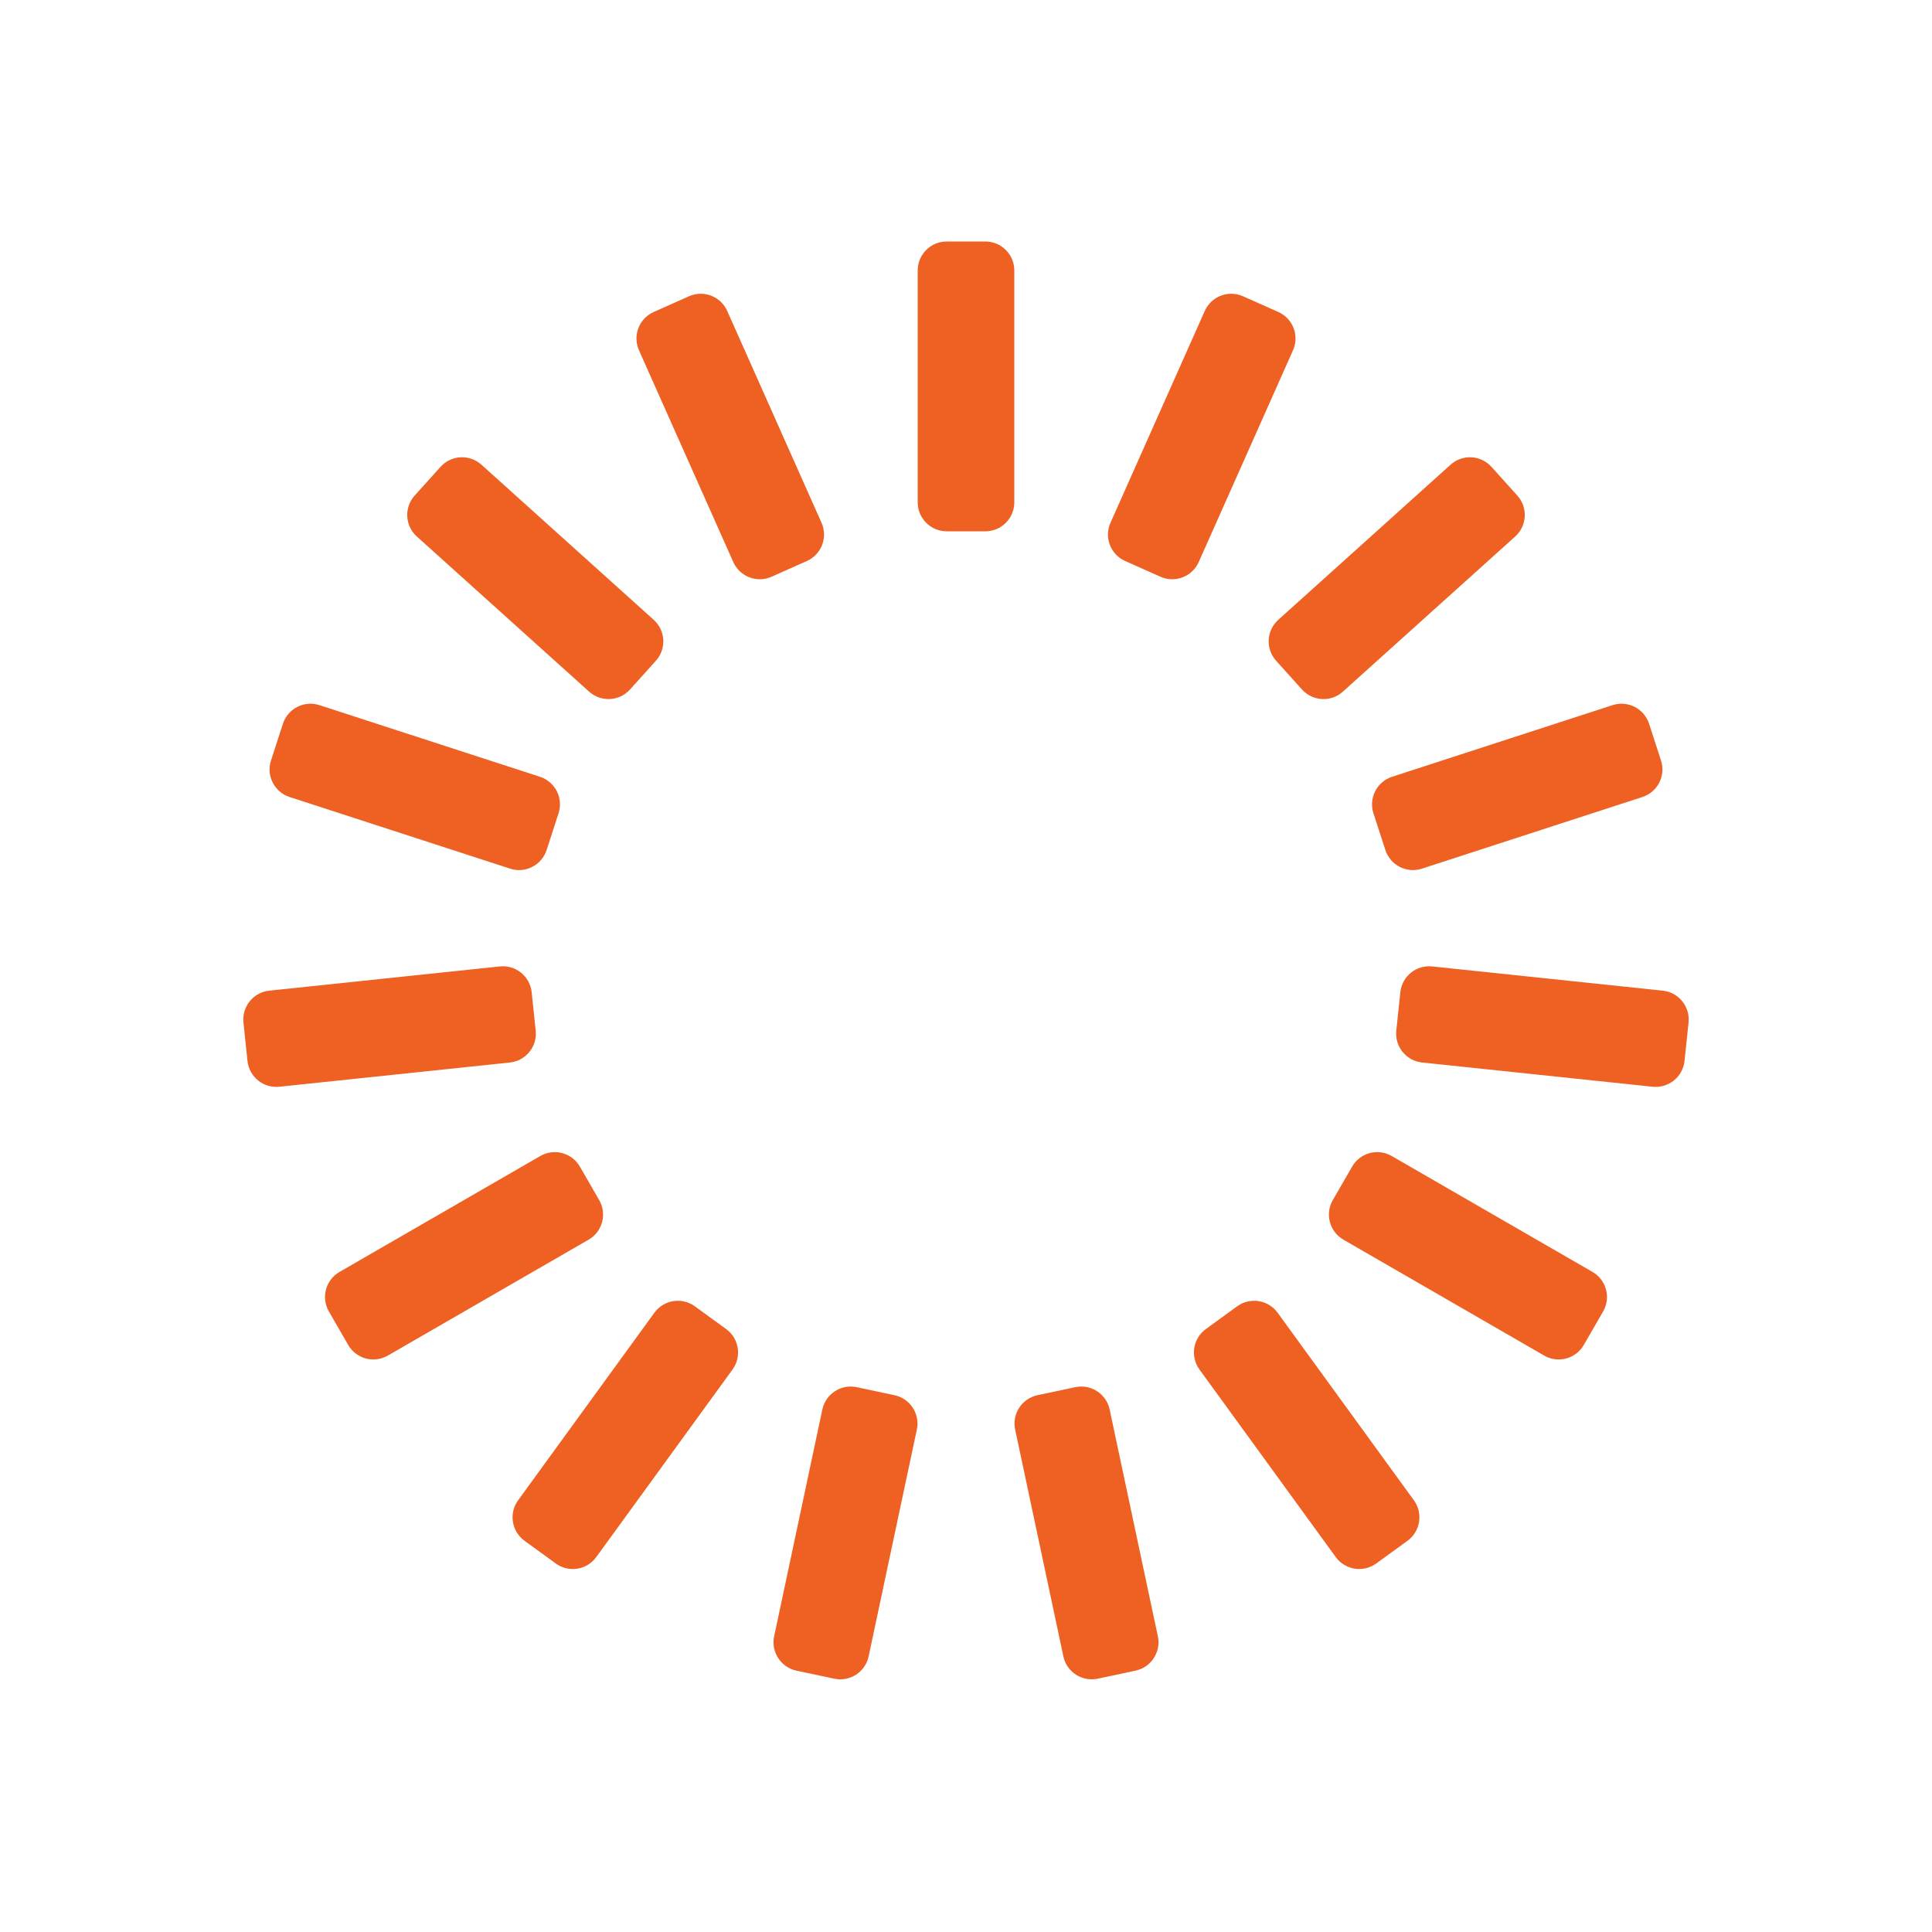
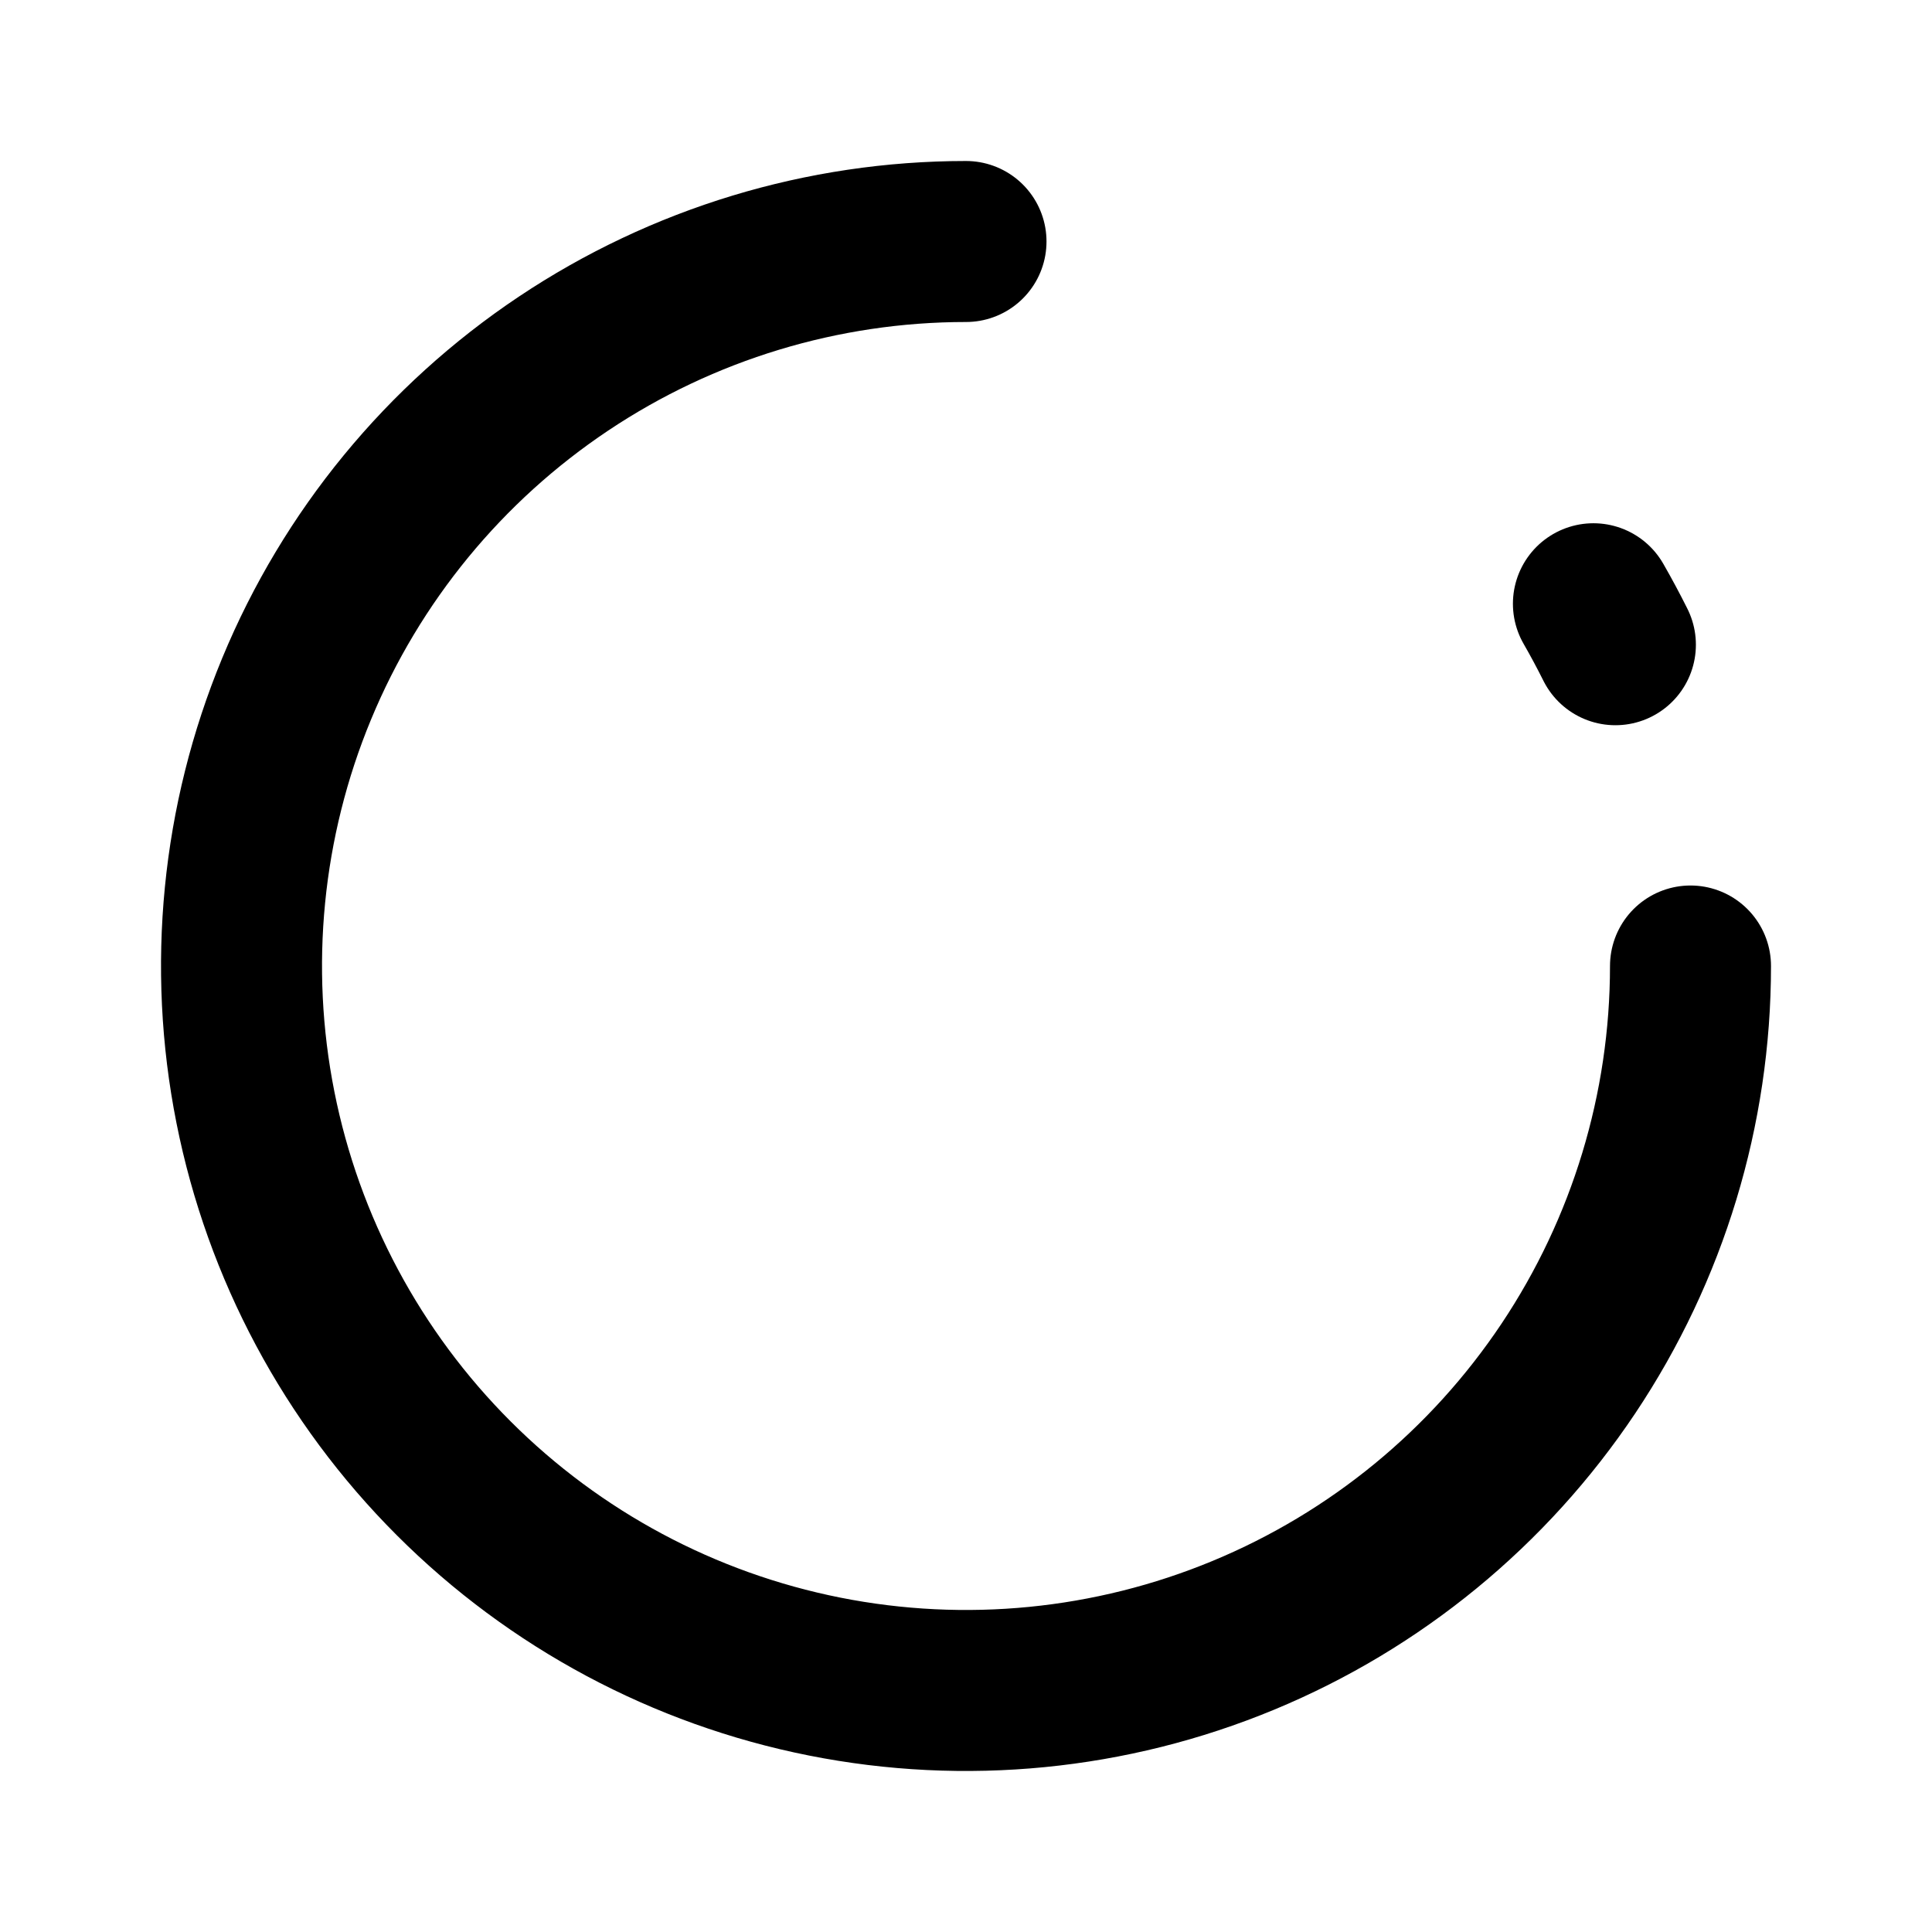
- <svg xmlns="http://www.w3.org/2000/svg" style="margin:auto;background:transparent;display:block;" width="200px" height="200px" viewBox="0 0 100 100" preserveAspectRatio="xMidYMid">
-   <g transform="rotate(0 50 50)">
-     <rect x="47.5" y="12.5" rx="1.5" ry="1.5" width="5" height="15" fill="#ee6123">
-       <animate attributeName="opacity" values="1;0" keyTimes="0;1" dur="1s" begin="-0.933s" repeatCount="indefinite" />
-     </rect>
-   </g>
-   <g transform="rotate(24 50 50)">
-     <rect x="47.5" y="12.5" rx="1.5" ry="1.5" width="5" height="15" fill="#ee6123">
-       <animate attributeName="opacity" values="1;0" keyTimes="0;1" dur="1s" begin="-0.867s" repeatCount="indefinite" />
-     </rect>
-   </g>
-   <g transform="rotate(48 50 50)">
-     <rect x="47.5" y="12.5" rx="1.5" ry="1.5" width="5" height="15" fill="#ee6123">
-       <animate attributeName="opacity" values="1;0" keyTimes="0;1" dur="1s" begin="-0.8s" repeatCount="indefinite" />
-     </rect>
-   </g>
-   <g transform="rotate(72 50 50)">
-     <rect x="47.5" y="12.5" rx="1.5" ry="1.5" width="5" height="15" fill="#ee6123">
-       <animate attributeName="opacity" values="1;0" keyTimes="0;1" dur="1s" begin="-0.733s" repeatCount="indefinite" />
-     </rect>
-   </g>
-   <g transform="rotate(96 50 50)">
-     <rect x="47.5" y="12.5" rx="1.5" ry="1.5" width="5" height="15" fill="#ee6123">
-       <animate attributeName="opacity" values="1;0" keyTimes="0;1" dur="1s" begin="-0.667s" repeatCount="indefinite" />
-     </rect>
-   </g>
-   <g transform="rotate(120 50 50)">
-     <rect x="47.5" y="12.5" rx="1.5" ry="1.5" width="5" height="15" fill="#ee6123">
-       <animate attributeName="opacity" values="1;0" keyTimes="0;1" dur="1s" begin="-0.6s" repeatCount="indefinite" />
-     </rect>
-   </g>
-   <g transform="rotate(144 50 50)">
-     <rect x="47.5" y="12.5" rx="1.5" ry="1.5" width="5" height="15" fill="#ee6123">
-       <animate attributeName="opacity" values="1;0" keyTimes="0;1" dur="1s" begin="-0.533s" repeatCount="indefinite" />
-     </rect>
-   </g>
-   <g transform="rotate(168 50 50)">
-     <rect x="47.5" y="12.5" rx="1.5" ry="1.5" width="5" height="15" fill="#ee6123">
-       <animate attributeName="opacity" values="1;0" keyTimes="0;1" dur="1s" begin="-0.467s" repeatCount="indefinite" />
-     </rect>
-   </g>
-   <g transform="rotate(192 50 50)">
-     <rect x="47.5" y="12.5" rx="1.5" ry="1.5" width="5" height="15" fill="#ee6123">
-       <animate attributeName="opacity" values="1;0" keyTimes="0;1" dur="1s" begin="-0.4s" repeatCount="indefinite" />
-     </rect>
-   </g>
-   <g transform="rotate(216 50 50)">
-     <rect x="47.5" y="12.5" rx="1.5" ry="1.5" width="5" height="15" fill="#ee6123">
-       <animate attributeName="opacity" values="1;0" keyTimes="0;1" dur="1s" begin="-0.333s" repeatCount="indefinite" />
-     </rect>
-   </g>
-   <g transform="rotate(240 50 50)">
-     <rect x="47.5" y="12.5" rx="1.5" ry="1.5" width="5" height="15" fill="#ee6123">
-       <animate attributeName="opacity" values="1;0" keyTimes="0;1" dur="1s" begin="-0.267s" repeatCount="indefinite" />
-     </rect>
-   </g>
-   <g transform="rotate(264 50 50)">
-     <rect x="47.5" y="12.5" rx="1.5" ry="1.5" width="5" height="15" fill="#ee6123">
-       <animate attributeName="opacity" values="1;0" keyTimes="0;1" dur="1s" begin="-0.2s" repeatCount="indefinite" />
-     </rect>
-   </g>
-   <g transform="rotate(288 50 50)">
-     <rect x="47.5" y="12.5" rx="1.5" ry="1.5" width="5" height="15" fill="#ee6123">
-       <animate attributeName="opacity" values="1;0" keyTimes="0;1" dur="1s" begin="-0.133s" repeatCount="indefinite" />
-     </rect>
-   </g>
-   <g transform="rotate(312 50 50)">
-     <rect x="47.5" y="12.5" rx="1.5" ry="1.5" width="5" height="15" fill="#ee6123">
-       <animate attributeName="opacity" values="1;0" keyTimes="0;1" dur="1s" begin="-0.067s" repeatCount="indefinite" />
-     </rect>
-   </g>
-   <g transform="rotate(336 50 50)">
-     <rect x="47.5" y="12.5" rx="1.5" ry="1.5" width="5" height="15" fill="#ee6123">
-       <animate attributeName="opacity" values="1;0" keyTimes="0;1" dur="1s" begin="0s" repeatCount="indefinite" />
-     </rect>
-   </g>
+ <svg xmlns="http://www.w3.org/2000/svg" width="800px" height="800px" viewBox="0 0 24 24" fill="none">
+   <path d="M12 3C10.22 3 8.48 3.528 7 4.517C5.52 5.506 4.366 6.911 3.685 8.556C3.004 10.2 2.826 12.01 3.173 13.756C3.52 15.502 4.377 17.105 5.636 18.364C6.895 19.623 8.498 20.48 10.244 20.827C11.99 21.174 13.8 20.996 15.444 20.315C17.089 19.634 18.494 18.48 19.483 17C20.472 15.52 21 13.78 21 12" stroke="#000000" stroke-width="2" stroke-linecap="round" />
+   <path d="M19.794 7.5C19.89 7.667 19.981 7.837 20.067 8.009" stroke="#000000" stroke-width="2" stroke-linecap="round" />
</svg>
